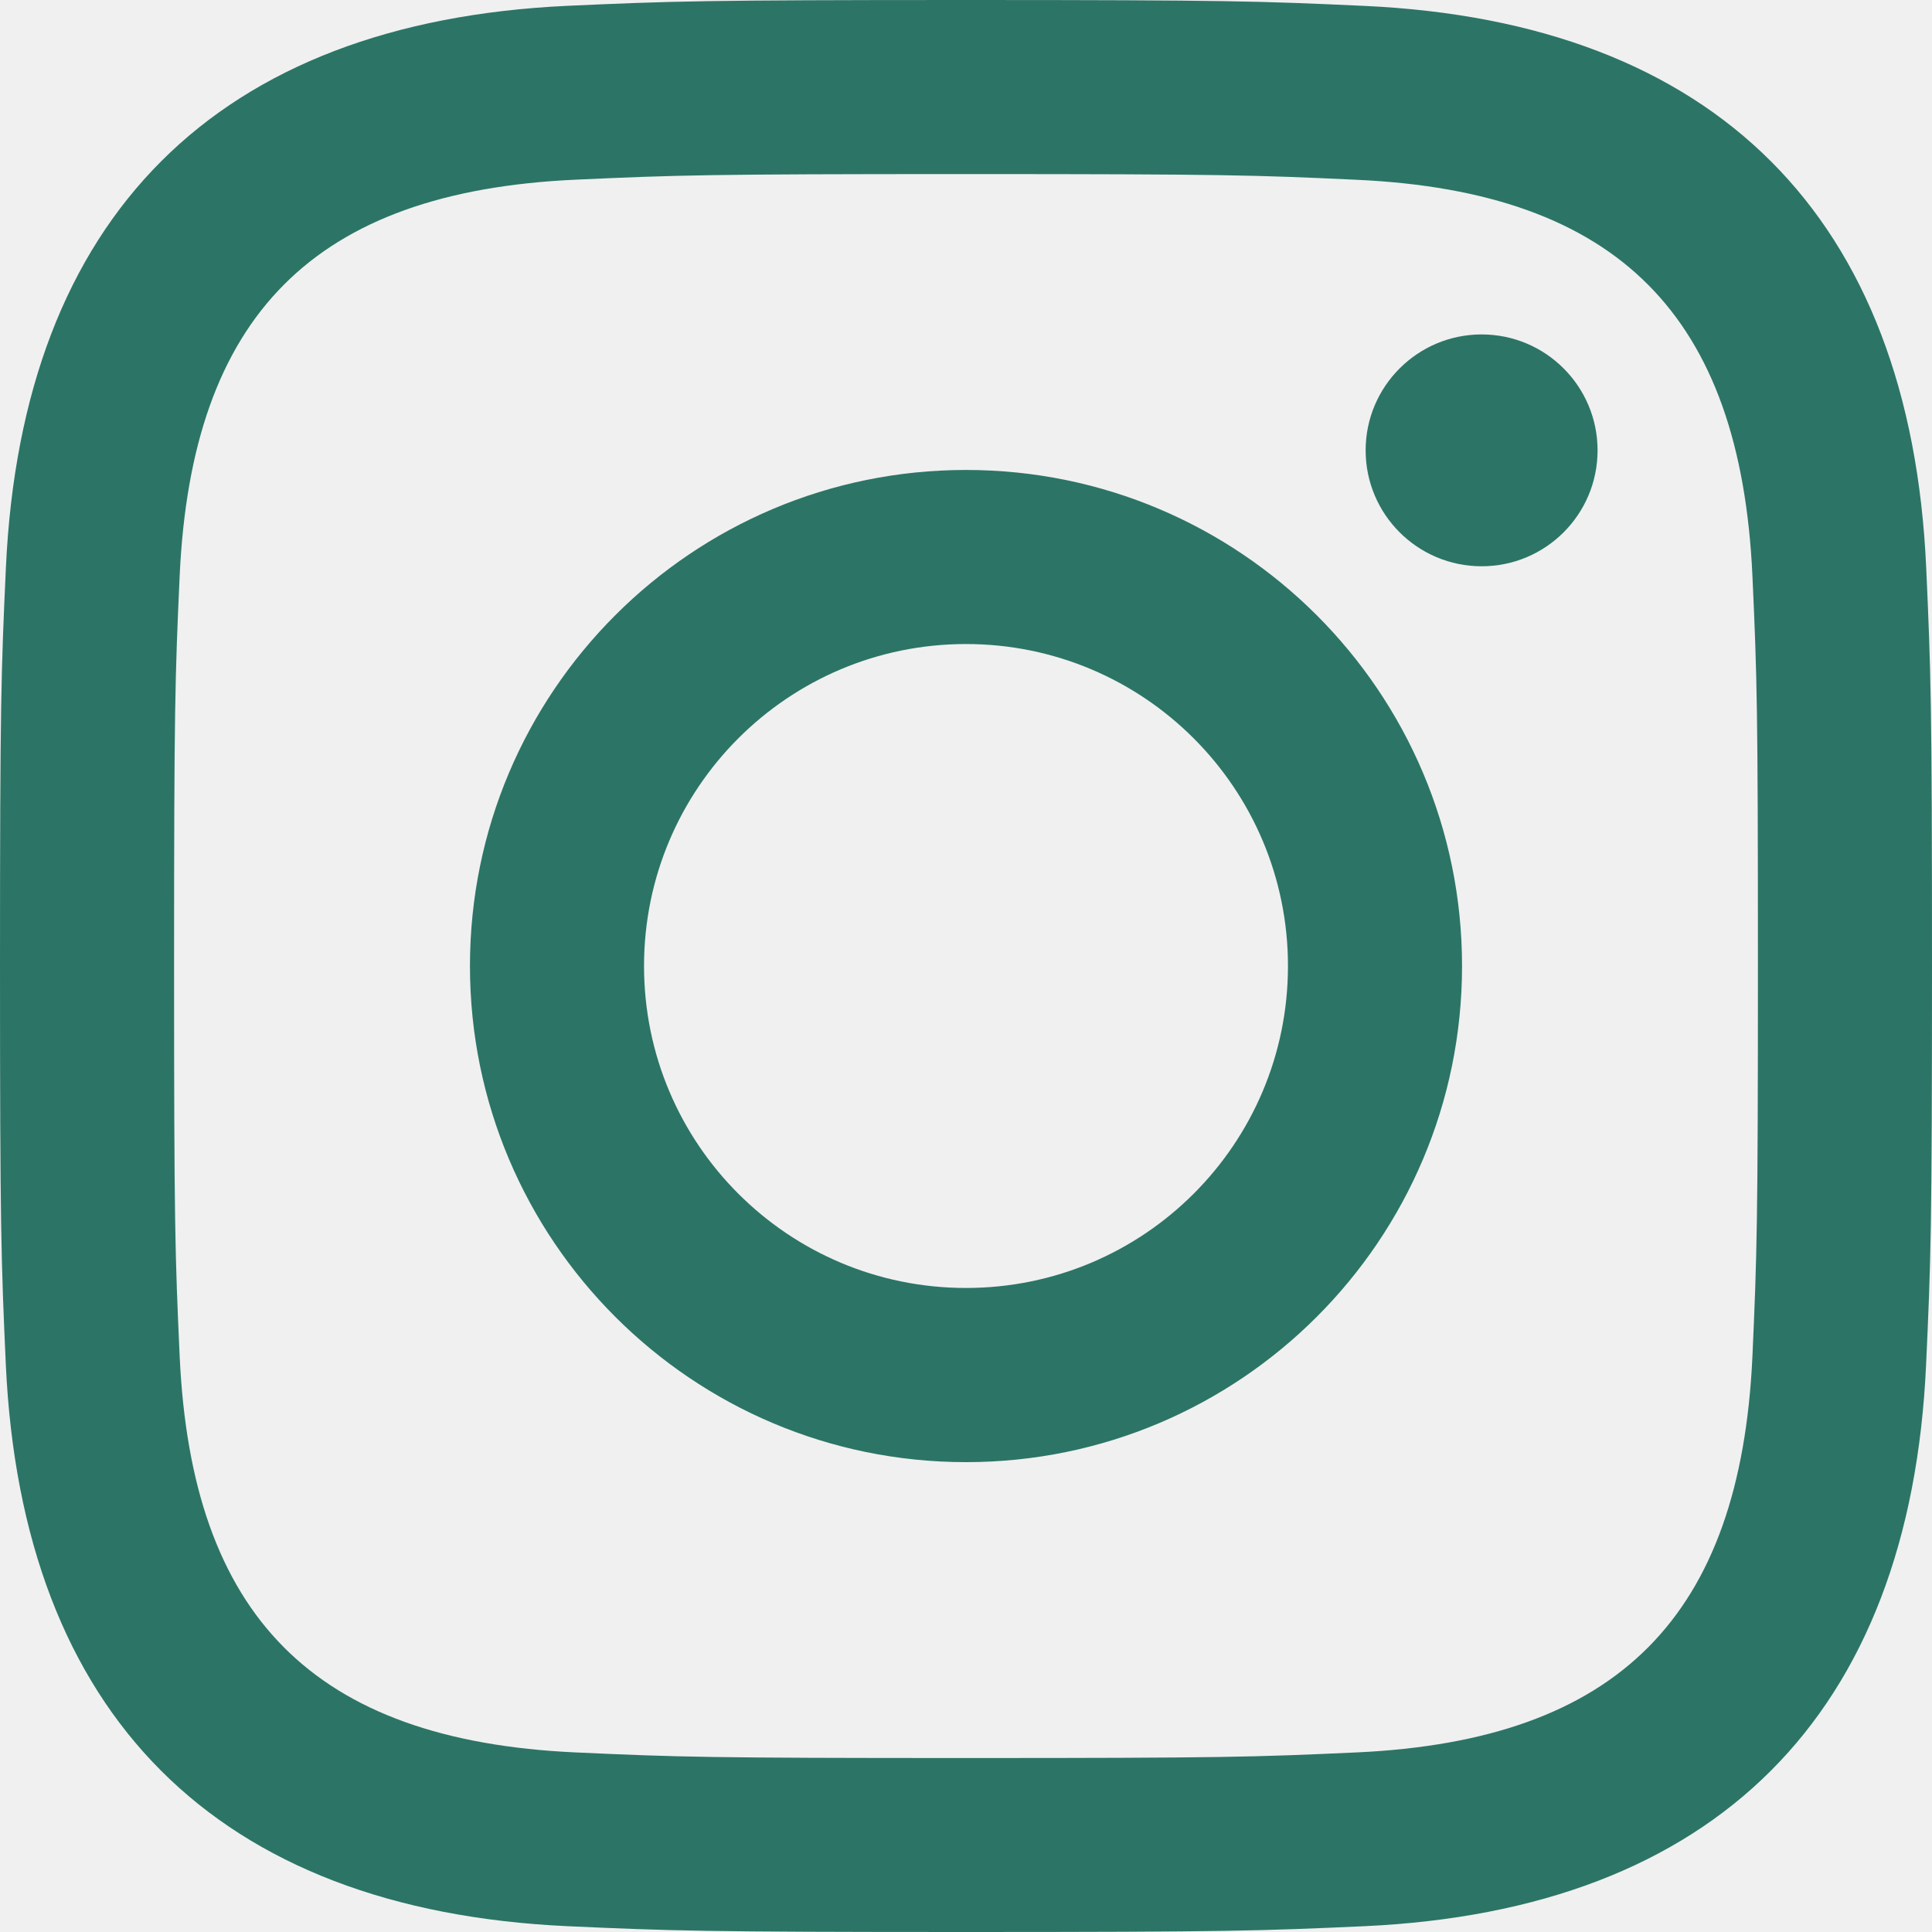
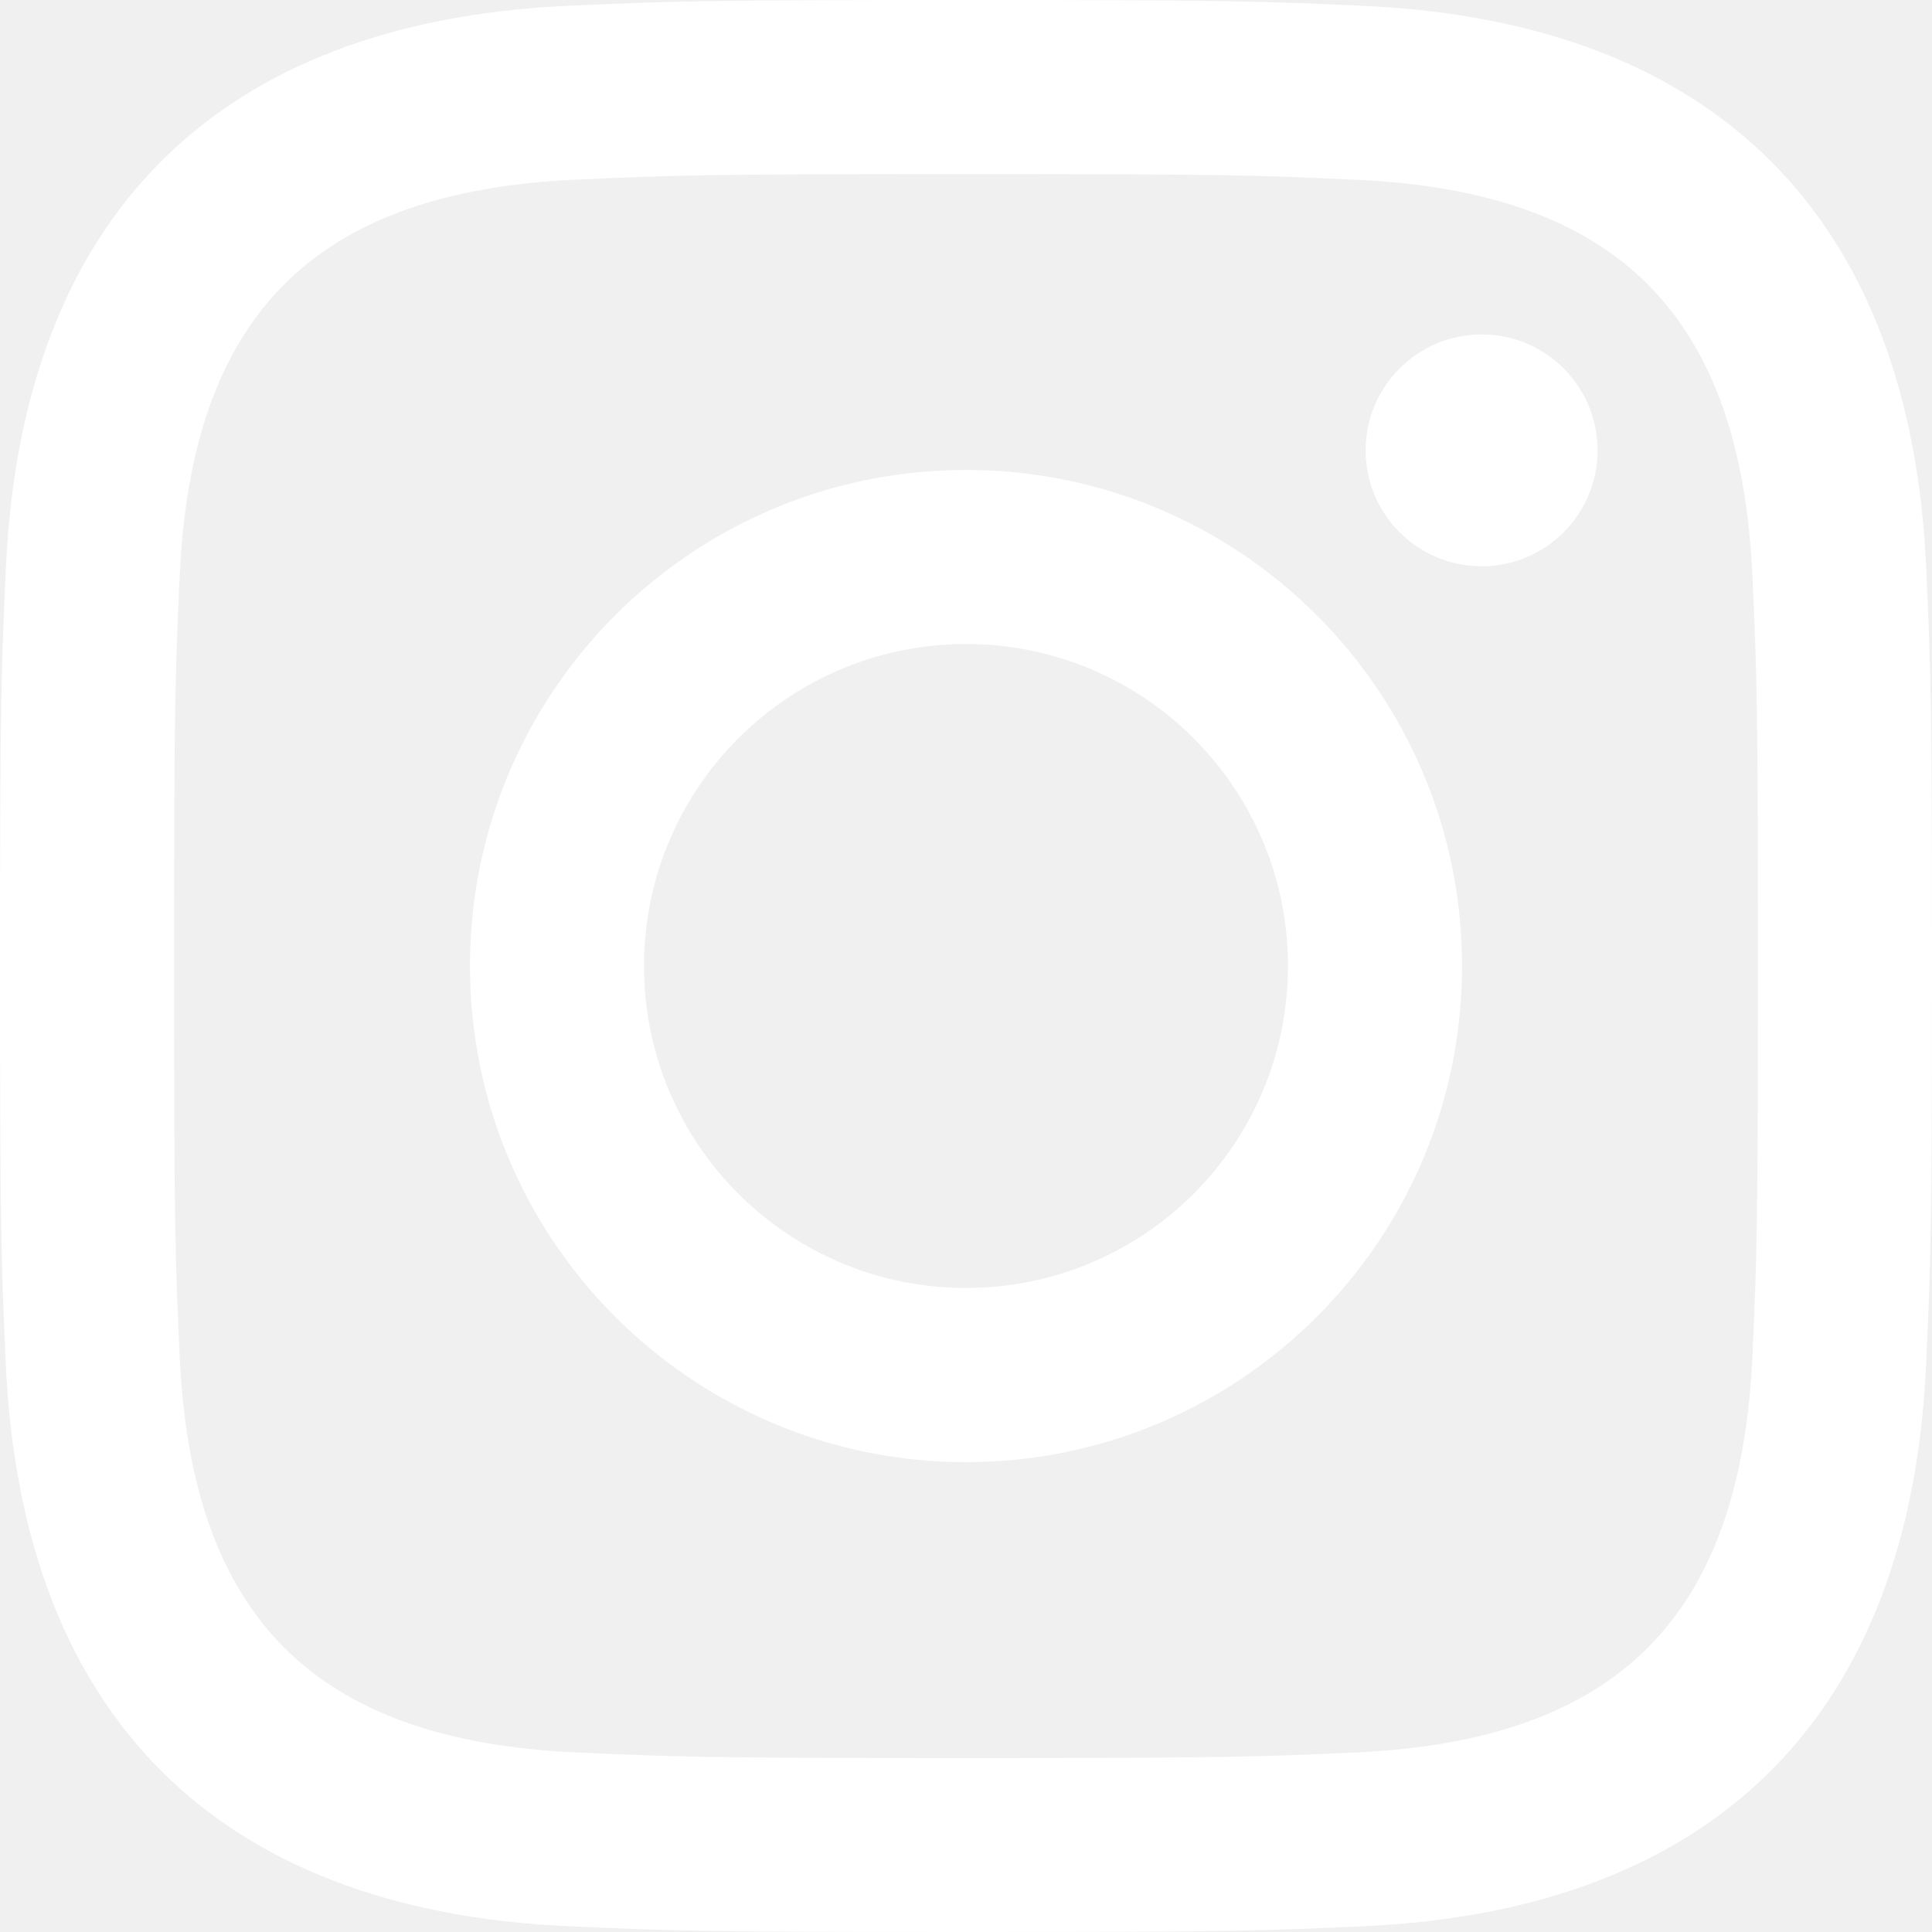
<svg xmlns="http://www.w3.org/2000/svg" width="20" height="20" viewBox="0 0 20 20" fill="none">
-   <path id="Shape" fill-rule="evenodd" clip-rule="evenodd" d="M10 0C7.284 0 6.944 0.012 5.878 0.06C2.246 0.227 0.228 2.242 0.061 5.877C0.012 6.944 0 7.284 0 10C0 12.716 0.012 13.057 0.06 14.123C0.227 17.755 2.242 19.773 5.877 19.94C6.944 19.988 7.284 20 10 20C12.716 20 13.057 19.988 14.123 19.94C17.752 19.773 19.775 17.758 19.939 14.123C19.988 13.057 20 12.716 20 10C20 7.284 19.988 6.944 19.94 5.878C19.777 2.249 17.759 0.228 14.124 0.061C13.057 0.012 12.716 0 10 0ZM10 1.802C12.67 1.802 12.987 1.812 14.042 1.861C16.752 1.984 18.017 3.27 18.141 5.96C18.189 7.014 18.198 7.331 18.198 10.001C18.198 12.672 18.188 12.988 18.141 14.042C18.017 16.729 16.754 18.017 14.042 18.141C12.987 18.189 12.672 18.199 10 18.199C7.33 18.199 7.013 18.189 5.959 18.141C3.243 18.017 1.983 16.725 1.86 14.041C1.812 12.987 1.802 12.671 1.802 10C1.802 7.33 1.812 7.014 1.86 5.959C1.984 3.27 3.247 1.983 5.959 1.86C7.014 1.812 7.33 1.802 10 1.802ZM4.865 10C4.865 7.164 7.164 4.865 10 4.865C12.836 4.865 15.135 7.164 15.135 10C15.135 12.837 12.836 15.136 10 15.136C7.164 15.136 4.865 12.836 4.865 10ZM10 13.333C8.159 13.333 6.667 11.842 6.667 10C6.667 8.159 8.159 6.667 10 6.667C11.841 6.667 13.333 8.159 13.333 10C13.333 11.842 11.841 13.333 10 13.333ZM14.137 4.662C14.137 4 14.675 3.462 15.338 3.462C16.001 3.462 16.538 4 16.538 4.662C16.538 5.325 16.001 5.862 15.338 5.862C14.675 5.862 14.137 5.325 14.137 4.662Z" fill="#2C7566" />
+   <path id="Shape" fill-rule="evenodd" clip-rule="evenodd" d="M10 0C7.284 0 6.944 0.012 5.878 0.06C2.246 0.227 0.228 2.242 0.061 5.877C0.012 6.944 0 7.284 0 10C0 12.716 0.012 13.057 0.06 14.123C0.227 17.755 2.242 19.773 5.877 19.94C6.944 19.988 7.284 20 10 20C12.716 20 13.057 19.988 14.123 19.94C17.752 19.773 19.775 17.758 19.939 14.123C19.988 13.057 20 12.716 20 10C20 7.284 19.988 6.944 19.94 5.878C19.777 2.249 17.759 0.228 14.124 0.061C13.057 0.012 12.716 0 10 0ZM10 1.802C12.67 1.802 12.987 1.812 14.042 1.861C16.752 1.984 18.017 3.27 18.141 5.96C18.189 7.014 18.198 7.331 18.198 10.001C18.198 12.672 18.188 12.988 18.141 14.042C18.017 16.729 16.754 18.017 14.042 18.141C12.987 18.189 12.672 18.199 10 18.199C7.33 18.199 7.013 18.189 5.959 18.141C3.243 18.017 1.983 16.725 1.86 14.041C1.812 12.987 1.802 12.671 1.802 10C1.802 7.33 1.812 7.014 1.86 5.959C1.984 3.27 3.247 1.983 5.959 1.86C7.014 1.812 7.33 1.802 10 1.802ZM4.865 10C4.865 7.164 7.164 4.865 10 4.865C12.836 4.865 15.135 7.164 15.135 10C15.135 12.837 12.836 15.136 10 15.136C7.164 15.136 4.865 12.836 4.865 10ZM10 13.333C8.159 13.333 6.667 11.842 6.667 10C6.667 8.159 8.159 6.667 10 6.667C11.841 6.667 13.333 8.159 13.333 10C13.333 11.842 11.841 13.333 10 13.333ZM14.137 4.662C14.137 4 14.675 3.462 15.338 3.462C16.001 3.462 16.538 4 16.538 4.662C16.538 5.325 16.001 5.862 15.338 5.862C14.675 5.862 14.137 5.325 14.137 4.662Z" fill="#FFFFFF" />
</svg>
